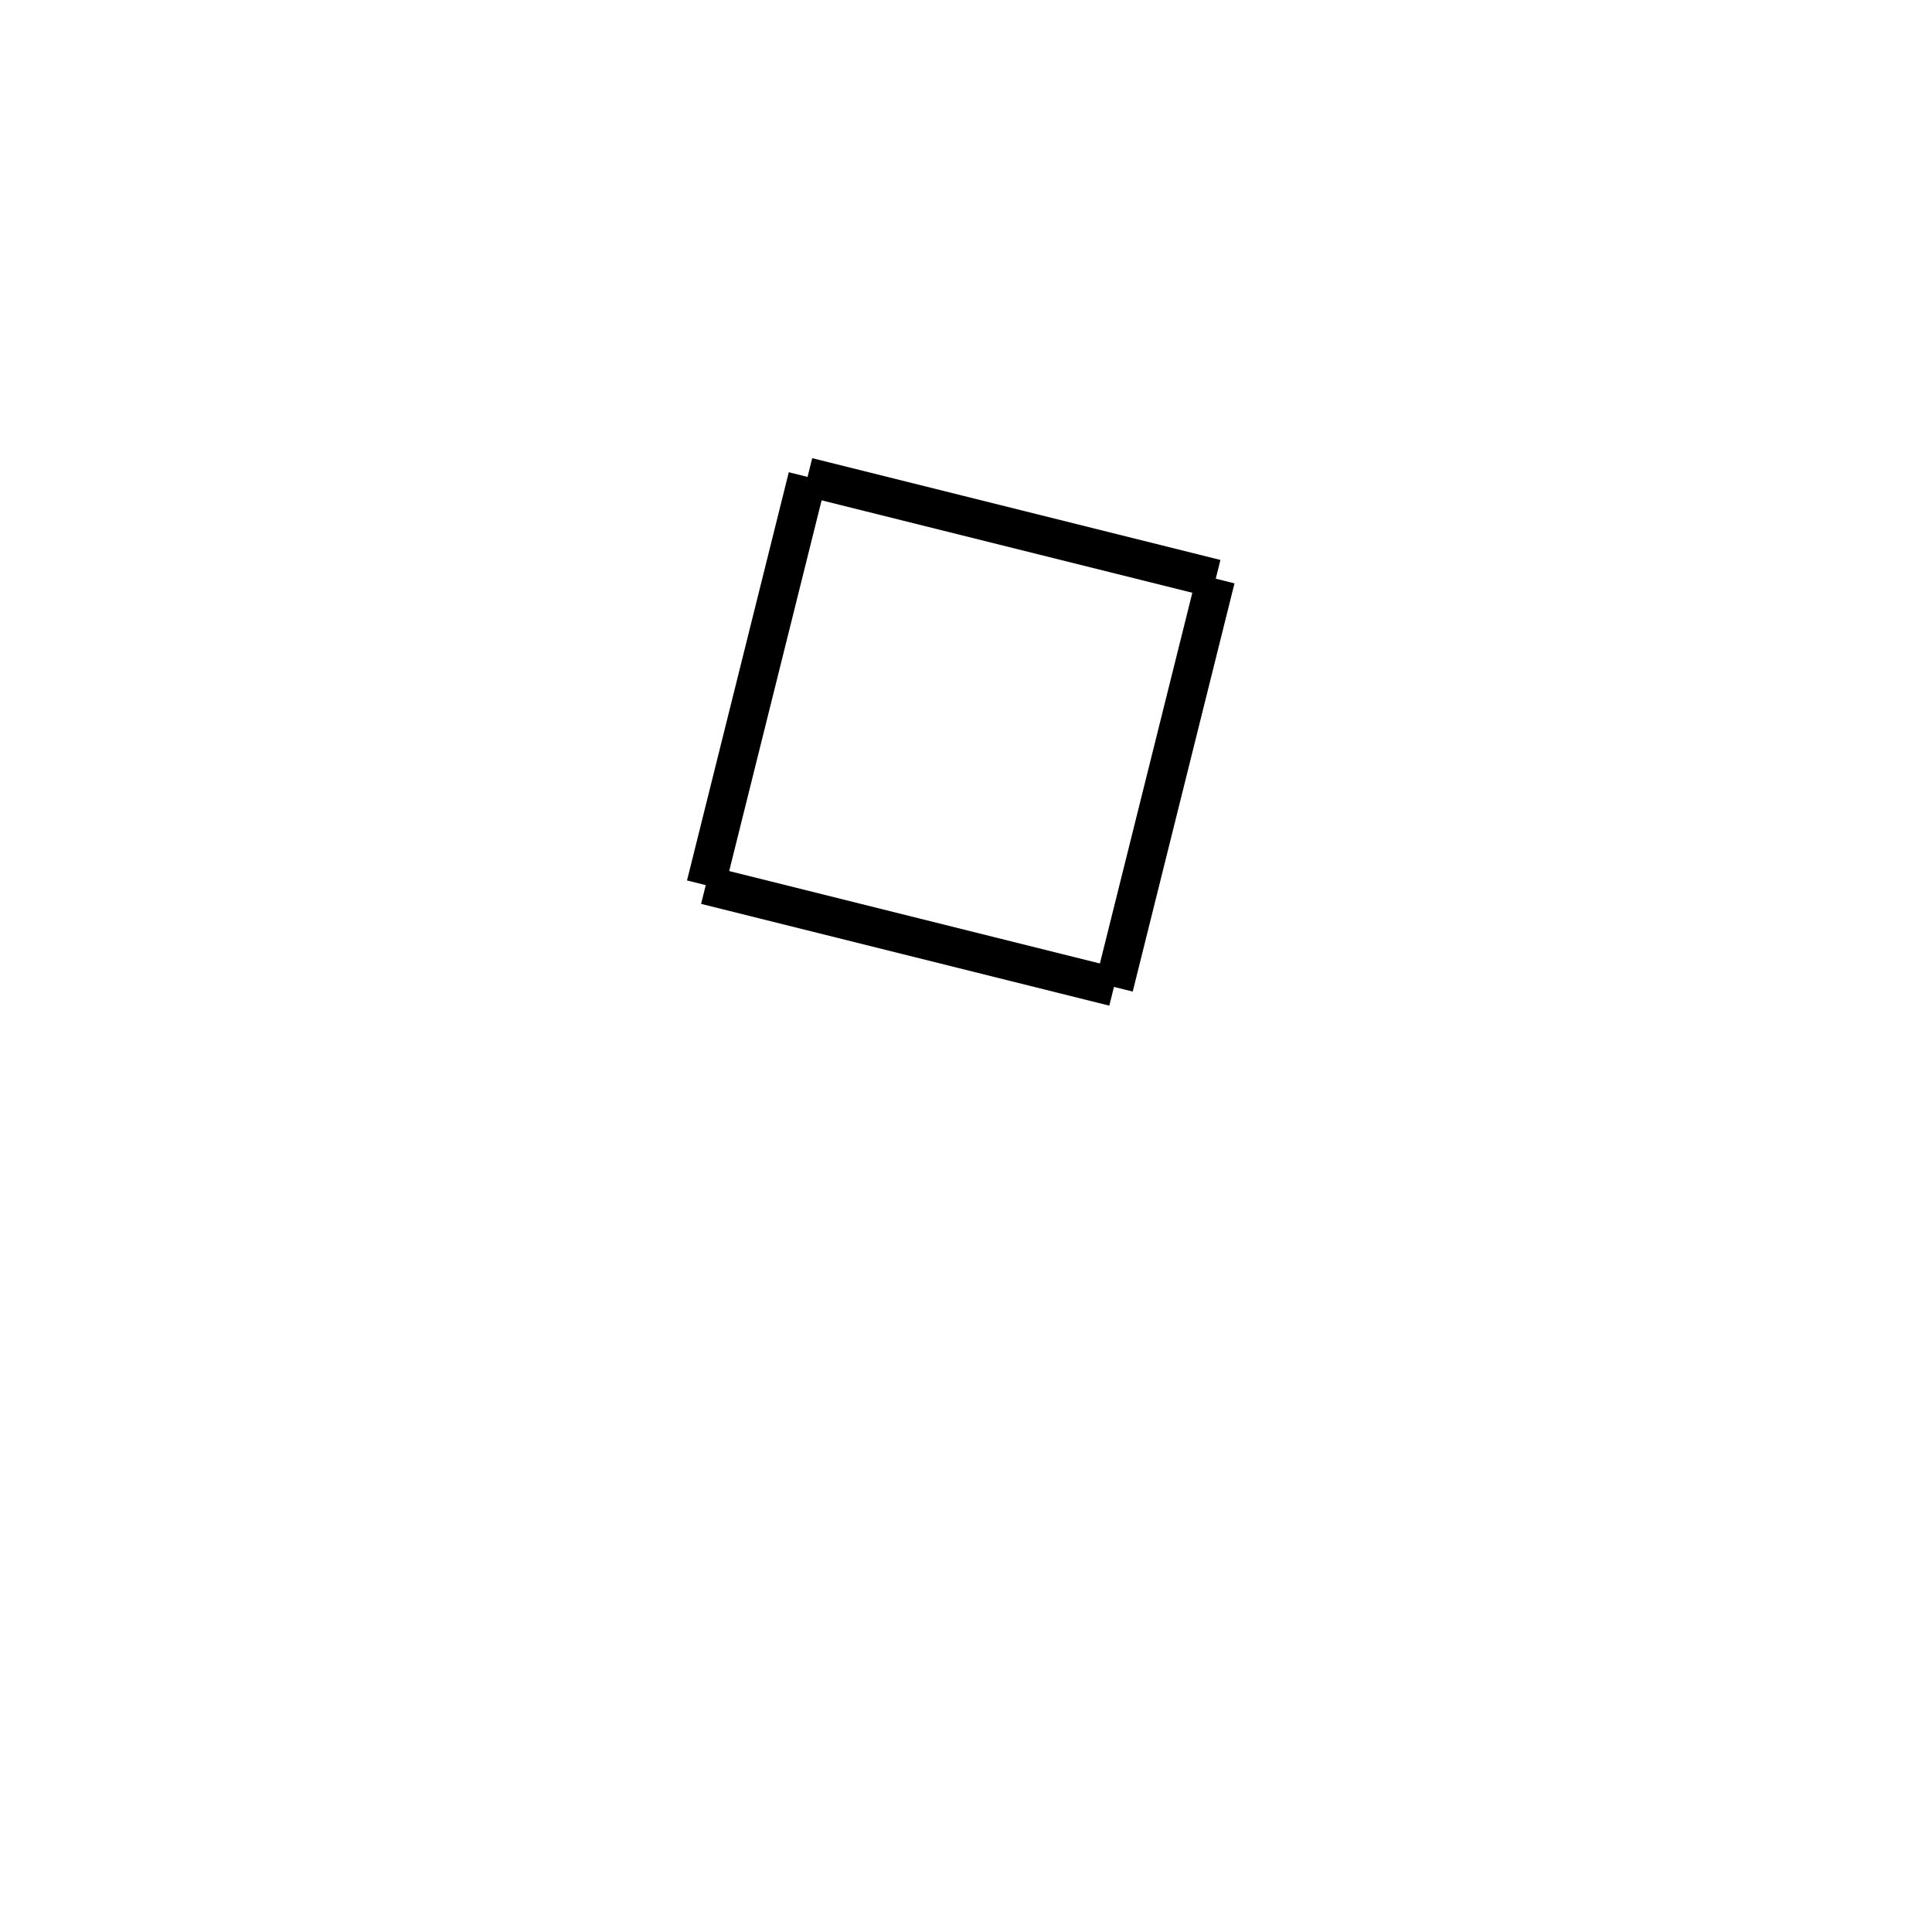
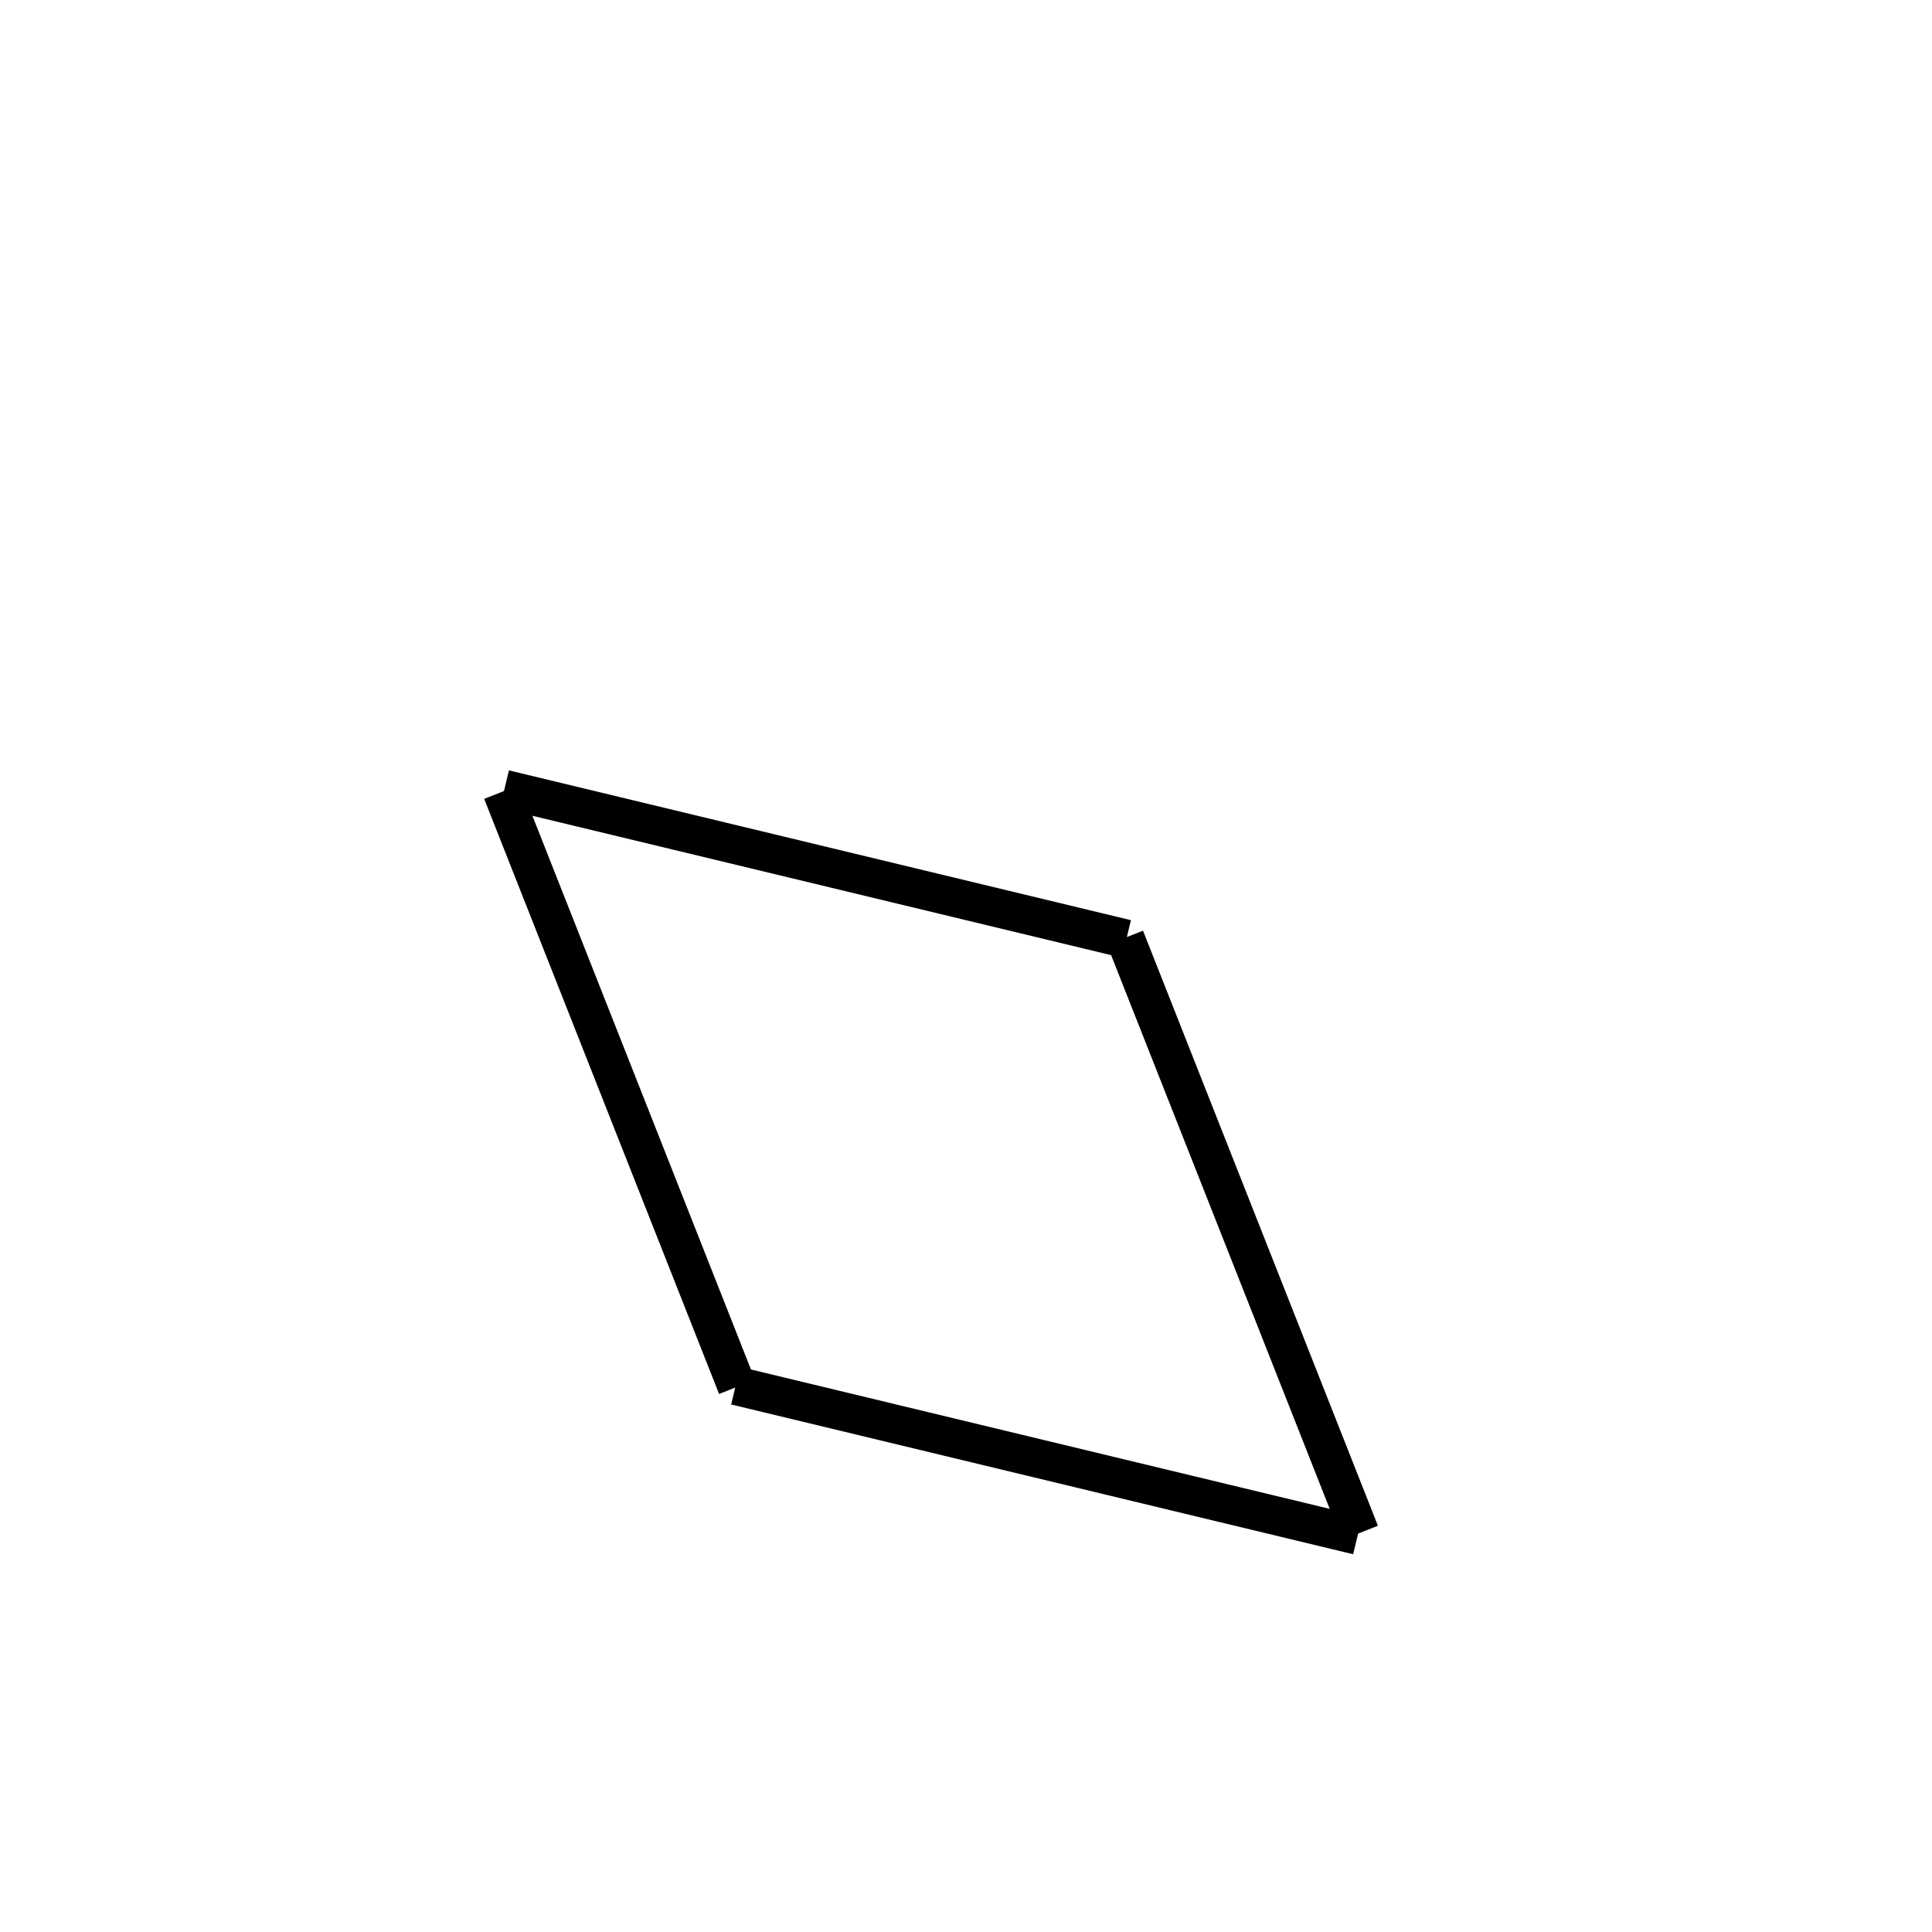
<svg xmlns="http://www.w3.org/2000/svg" height="100" width="100">
  <rect stroke-width="5" stroke="#ffffff" fill="#ffffff" height="100" width="100" y="0" x="0" />
-   <line x1="41.798" y1="24.685" x2="62.927" y2="29.953" stroke-width="2" stroke="black" />
-   <line x1="62.927" y1="29.953" x2="57.659" y2="51.082" stroke-width="2" stroke="black" />
-   <line x1="36.53" y1="45.814" x2="57.659" y2="51.082" stroke-width="2" stroke="black" />
-   <line x1="41.798" y1="24.685" x2="36.53" y2="45.814" stroke-width="2" stroke="black" />
+   <line x1="26.109" y1="40.847" x2="58.303" y2="48.6" stroke-width="2" stroke="black" />
+   <line x1="58.232" y1="48.539" x2="70.39" y2="79.34" stroke-width="2" stroke="black" />
+   <line x1="38.079" y1="71.723" x2="70.273" y2="79.475" stroke-width="2" stroke="black" />
+   <line x1="25.992" y1="40.982" x2="38.149" y2="71.784" stroke-width="2" stroke="black" />
</svg>
